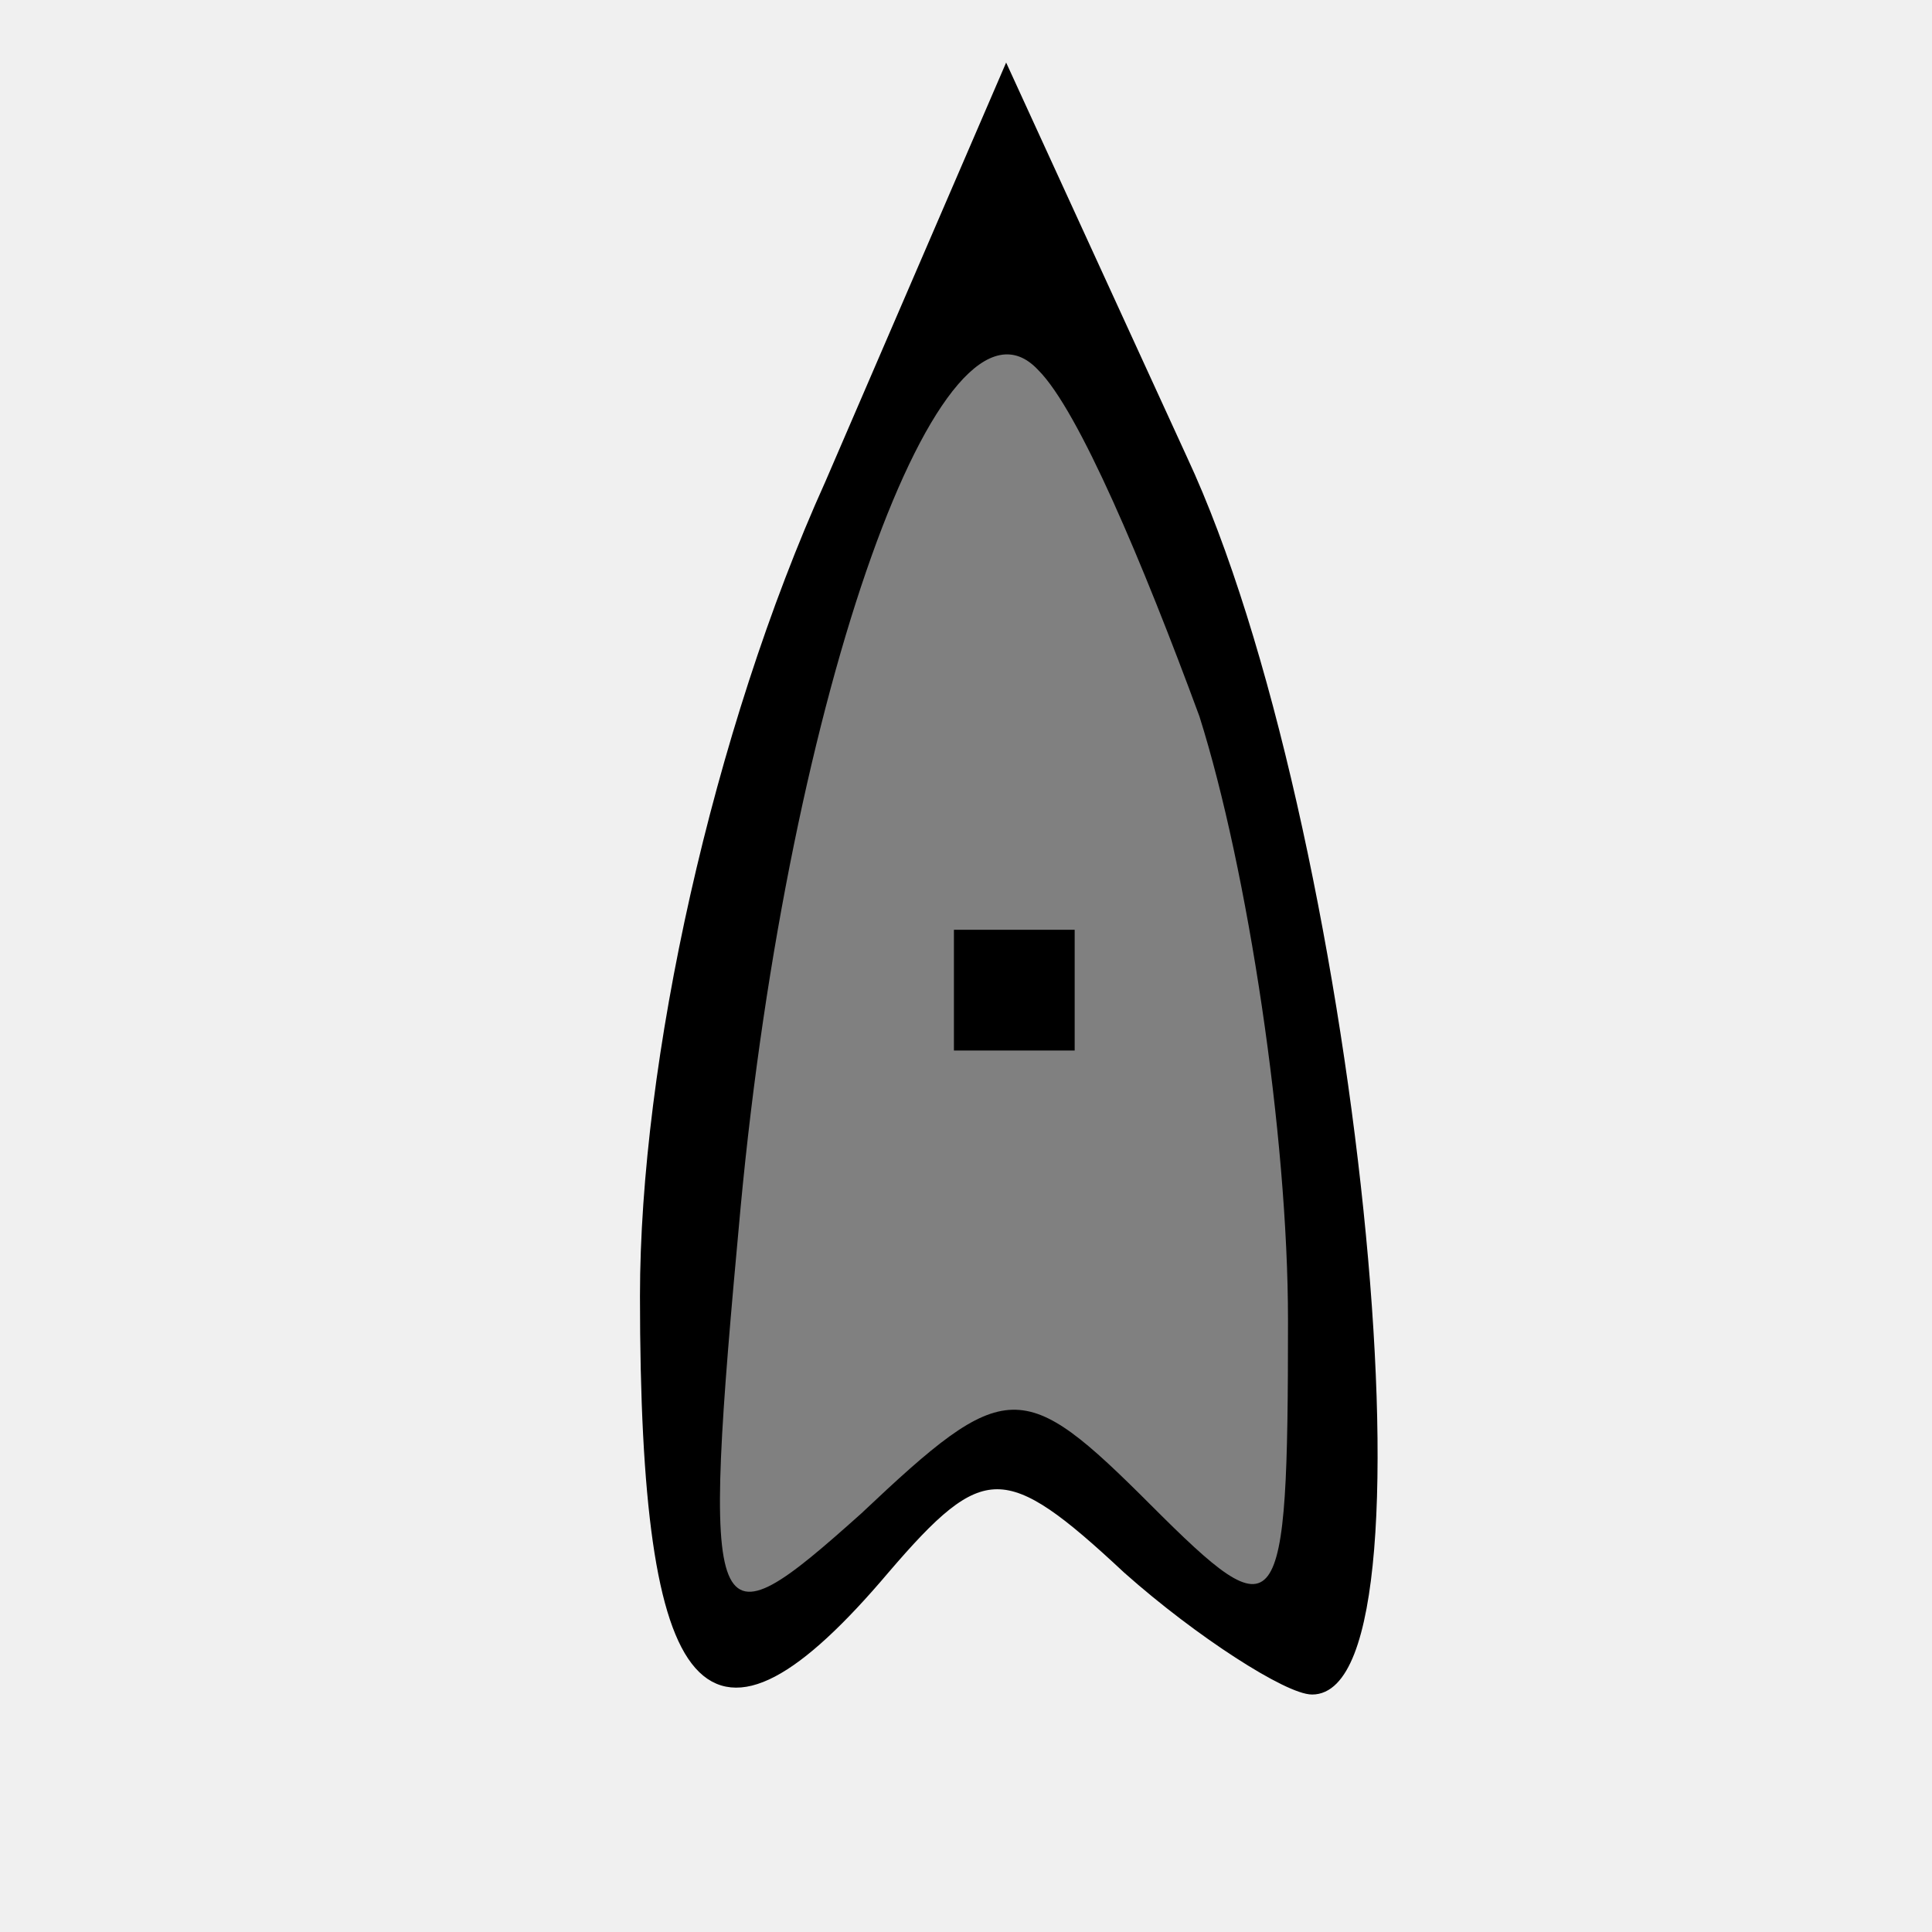
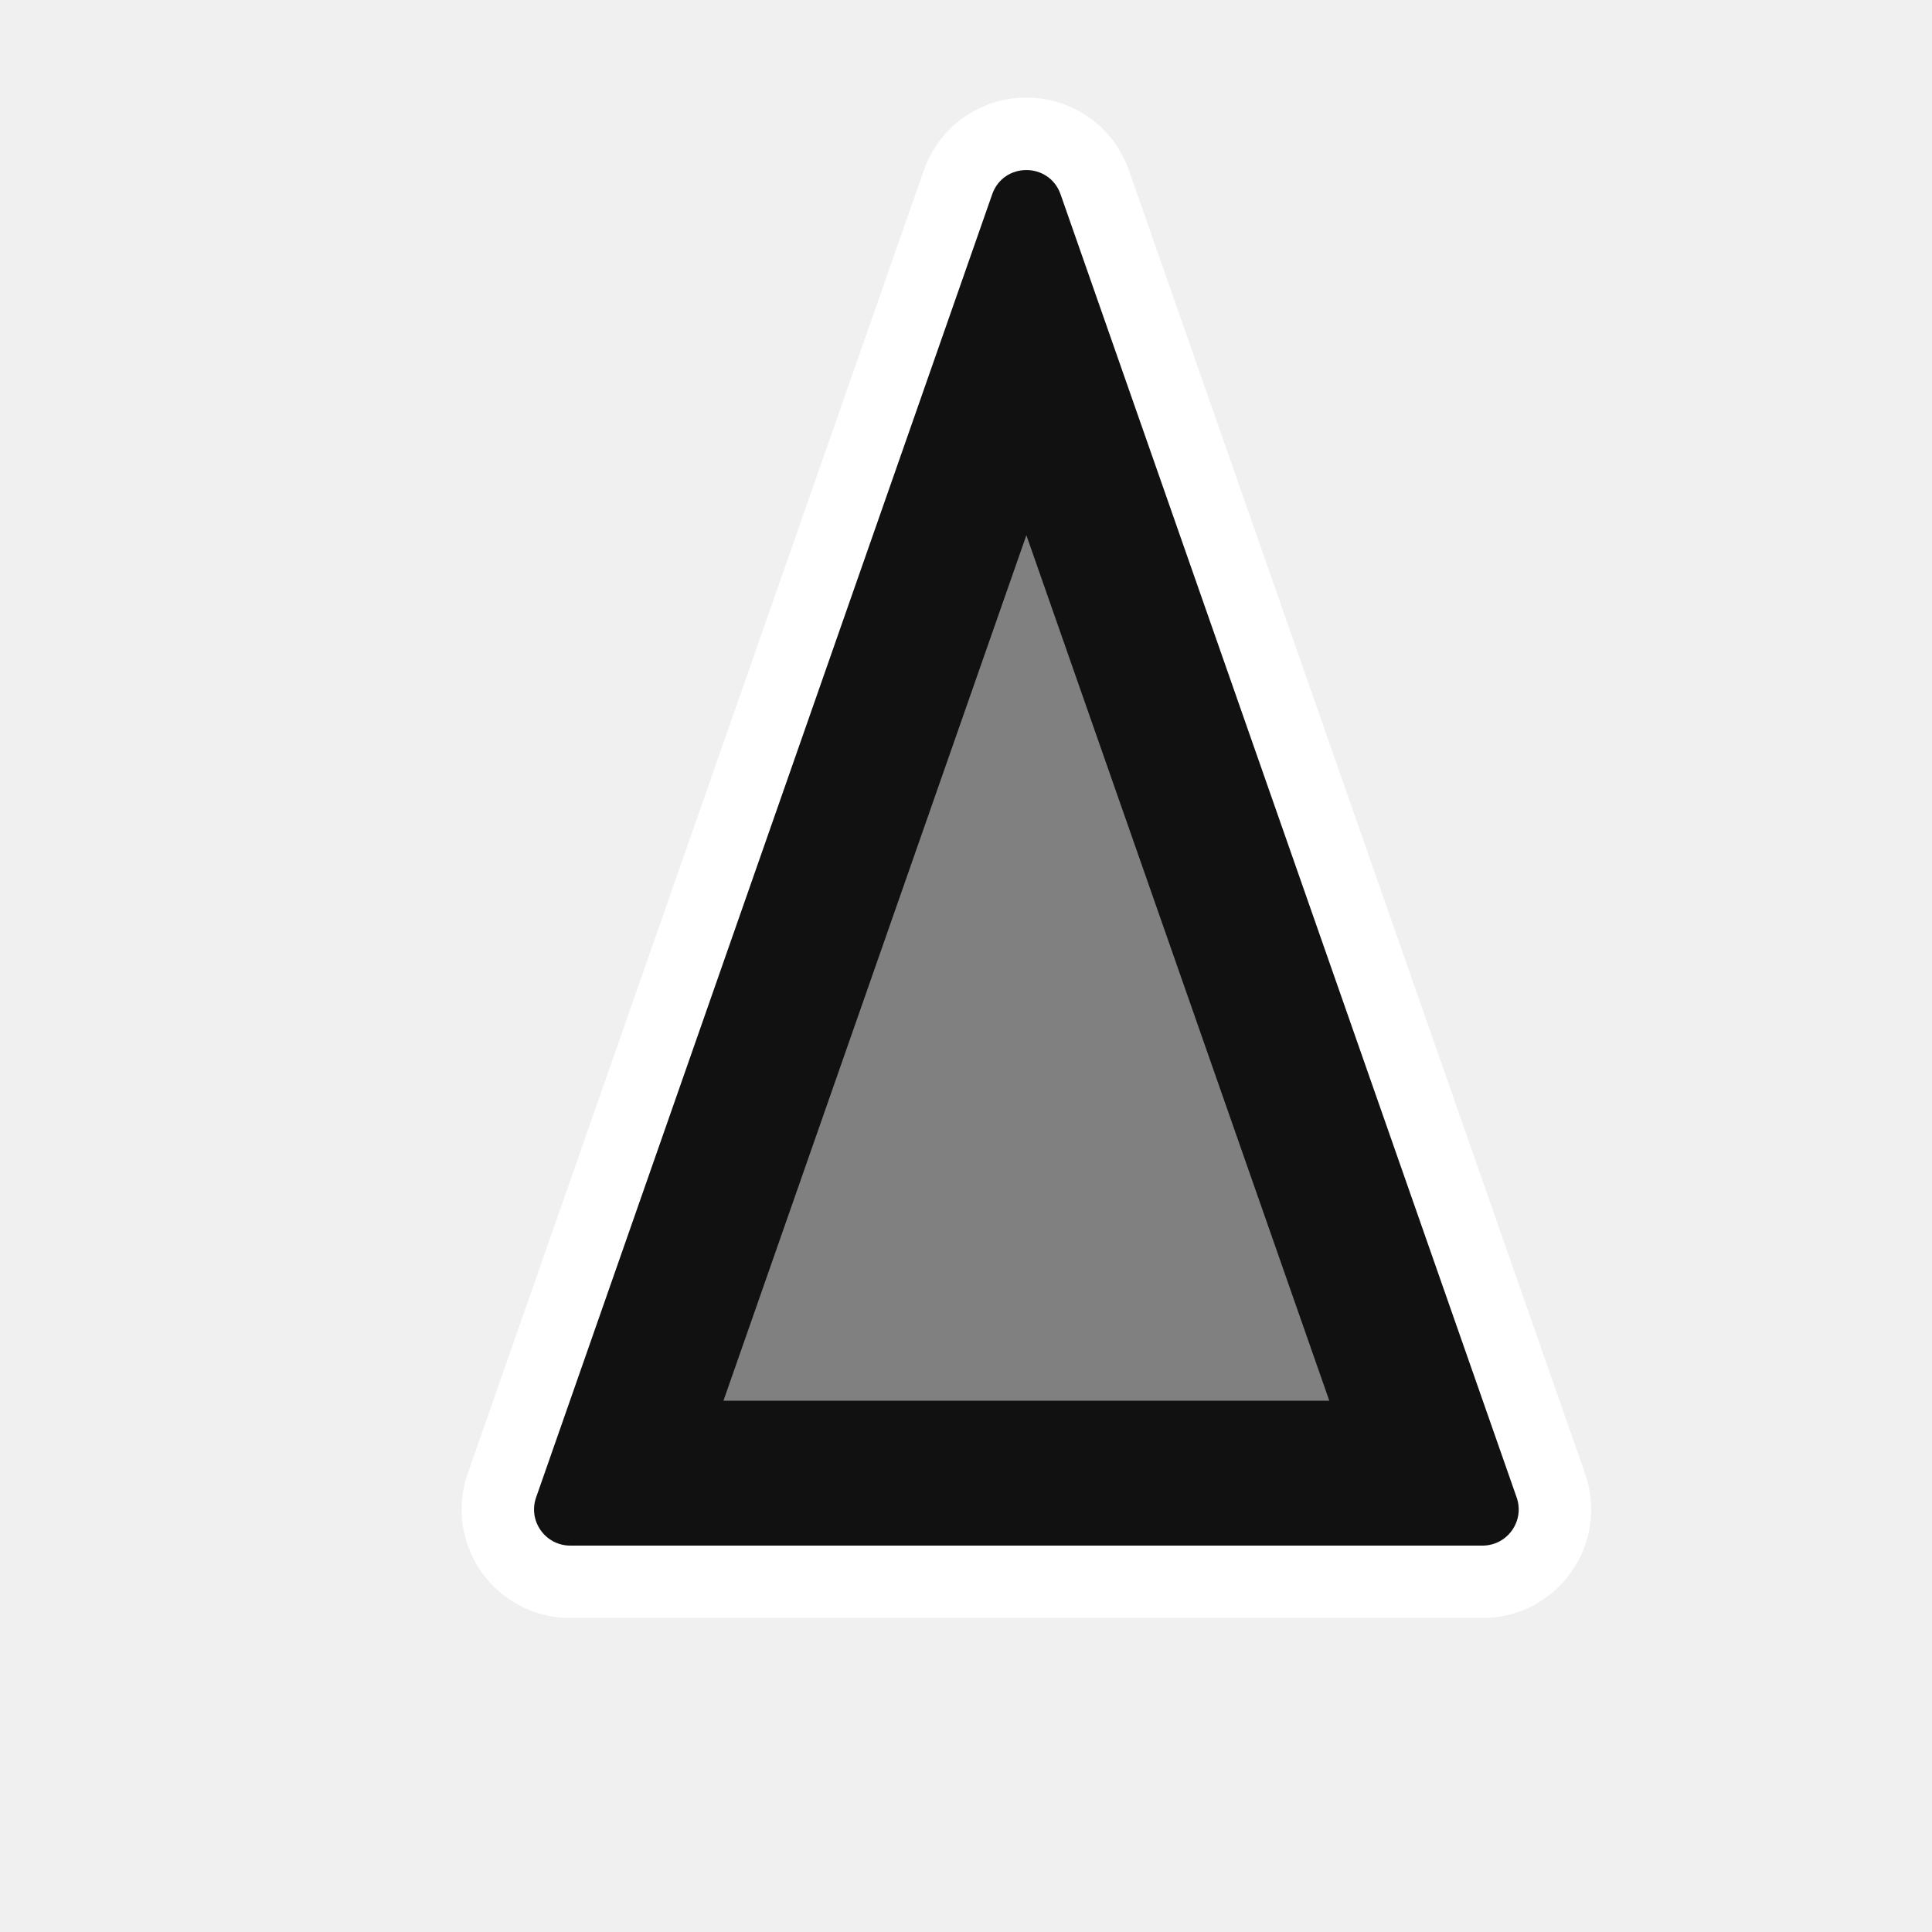
- <svg xmlns="http://www.w3.org/2000/svg" version="1.0" width="24pt" height="24pt" viewBox="0 0 24 24" preserveAspectRatio="xMidYMid meet">
-   <style type="text/css">
-     .vessel-stroke-other {
-         fill: #000000;
-         stroke: #000000;
-     }
-     .vessel-fill-other {
-         fill: #808080;
-         stroke: none;
-     }
- </style>
-   <g transform="translate(0,24) scale(0.1,-0.1)" class="vessel-stroke-other">
-     <path d="M103 180 c-14 -31 -23 -72 -23 -101 0 -51 8 -60 30 -34 12 14 15 14         30 0 9 -8 20 -15 23 -15 16 0 5 108 -16 153 l-22 48 -22 -51z m46 -29 c6 -19         11 -52 11 -75 0 -38 -1 -39 -17 -23 -16 16 -18 16 -36 -1 -19 -17 -20 -16 -15         38 6 64 25 117 37 104 5 -5 13 -24 20 -43z" />
-   </g>
-   <g transform="translate(0,24) scale(0.1,-0.1)" class="vessel-fill-other">
-     <path d="M149 151  c6 -19         11 -52 11 -75 0 -38 -1 -39 -17 -23 -16 16 -18 16 -36 -1 -19 -17 -20 -16 -15         38 6 64 25 117 37 104 5 -5 13 -24 20 -43z" />
-   </g>
-   <g transform="translate(0,24) scale(0.1,-0.1)" class="vessel-stroke-other">
-     <path d="M133 110 l-14 0 0 14 14 0 0 -14 -14 0z" />
+ <svg xmlns="http://www.w3.org/2000/svg" width="32" height="32" viewBox="0 0 32 32">
+   <g transform="translate(17 16) scale(1.2) translate(-12 -12)">
+     <path d="M18.767 19.335C18.881 19.66 18.64 20 18.295 20H5.705C5.36 20 5.119 19.66 5.233 19.335L11.528 1.349C11.684 0.902 12.315 0.902 12.472 1.349L18.767 19.335Z" fill="#808080" stroke="#ffffff" stroke-width="2" stroke-linejoin="round" />
+     <path d="M18.767 19.335C18.881 19.66 18.64 20 18.295 20H5.705C5.36 20 5.119 19.66 5.233 19.335L11.528 1.349C11.684 0.902 12.315 0.902 12.472 1.349L18.767 19.335ZM7.819 18H16.181L12 6.054L7.819 18Z" fill="#111111" fill-rule="evenodd" />
  </g>
</svg>
